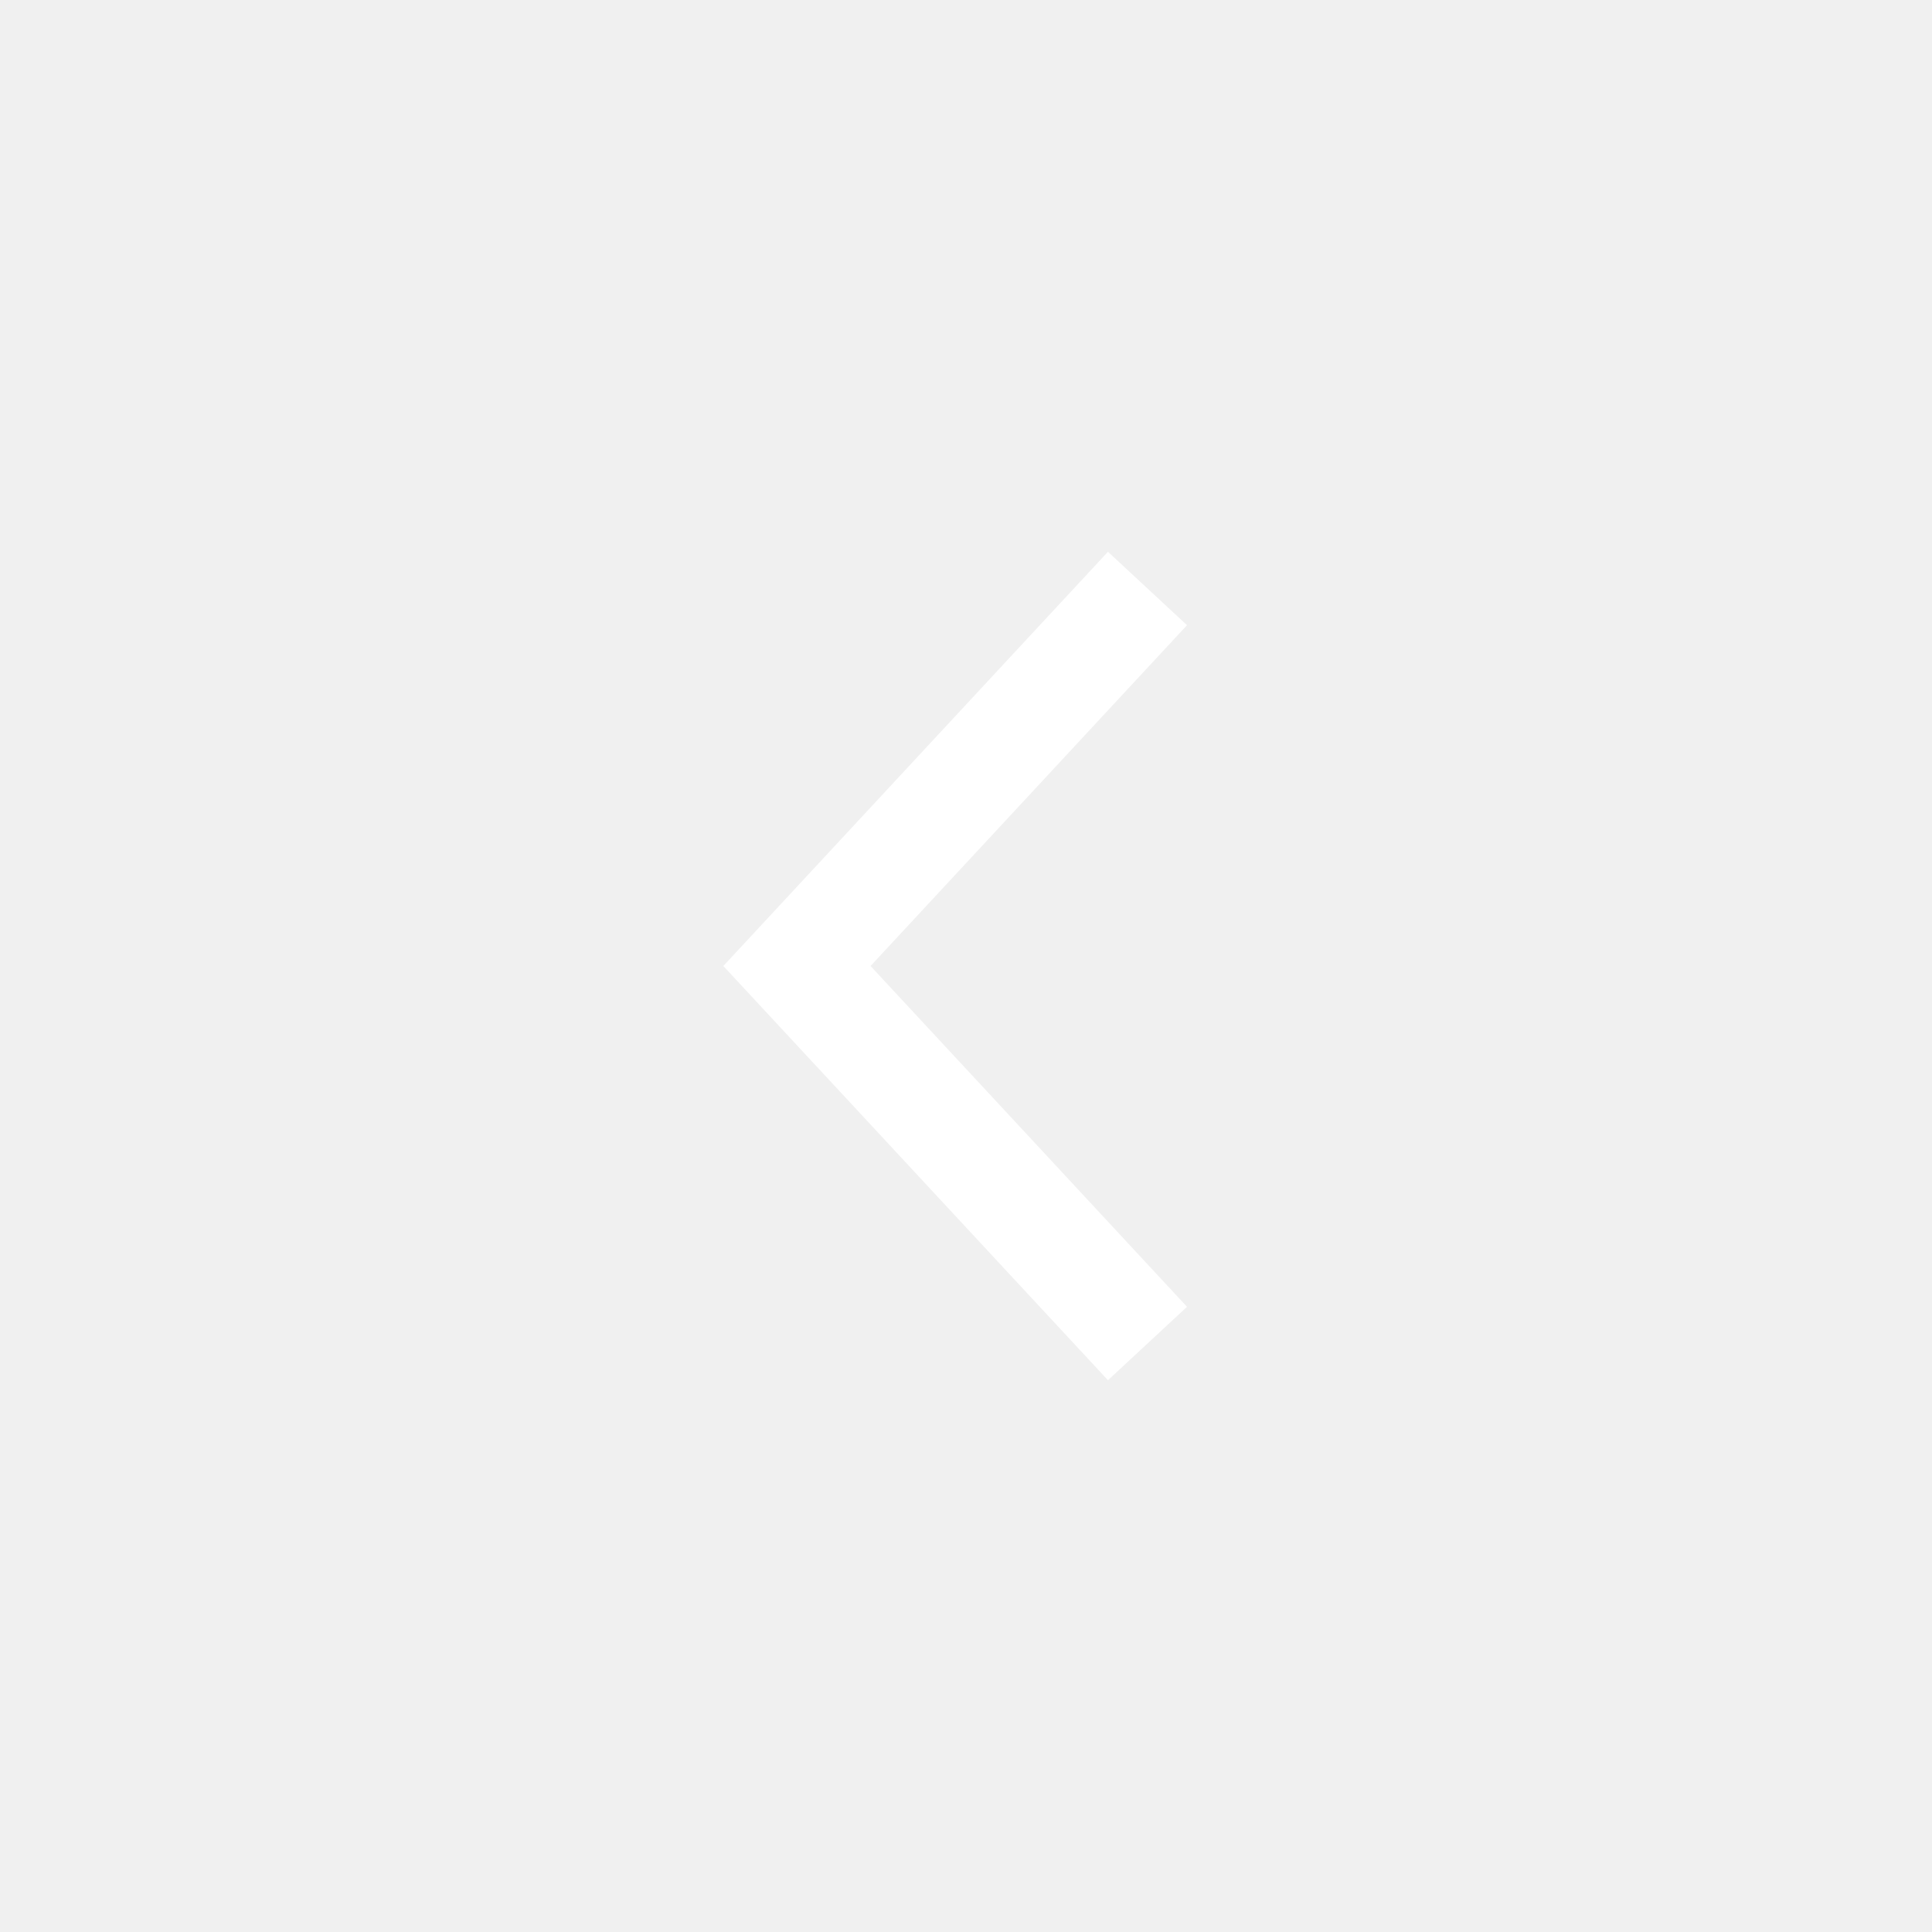
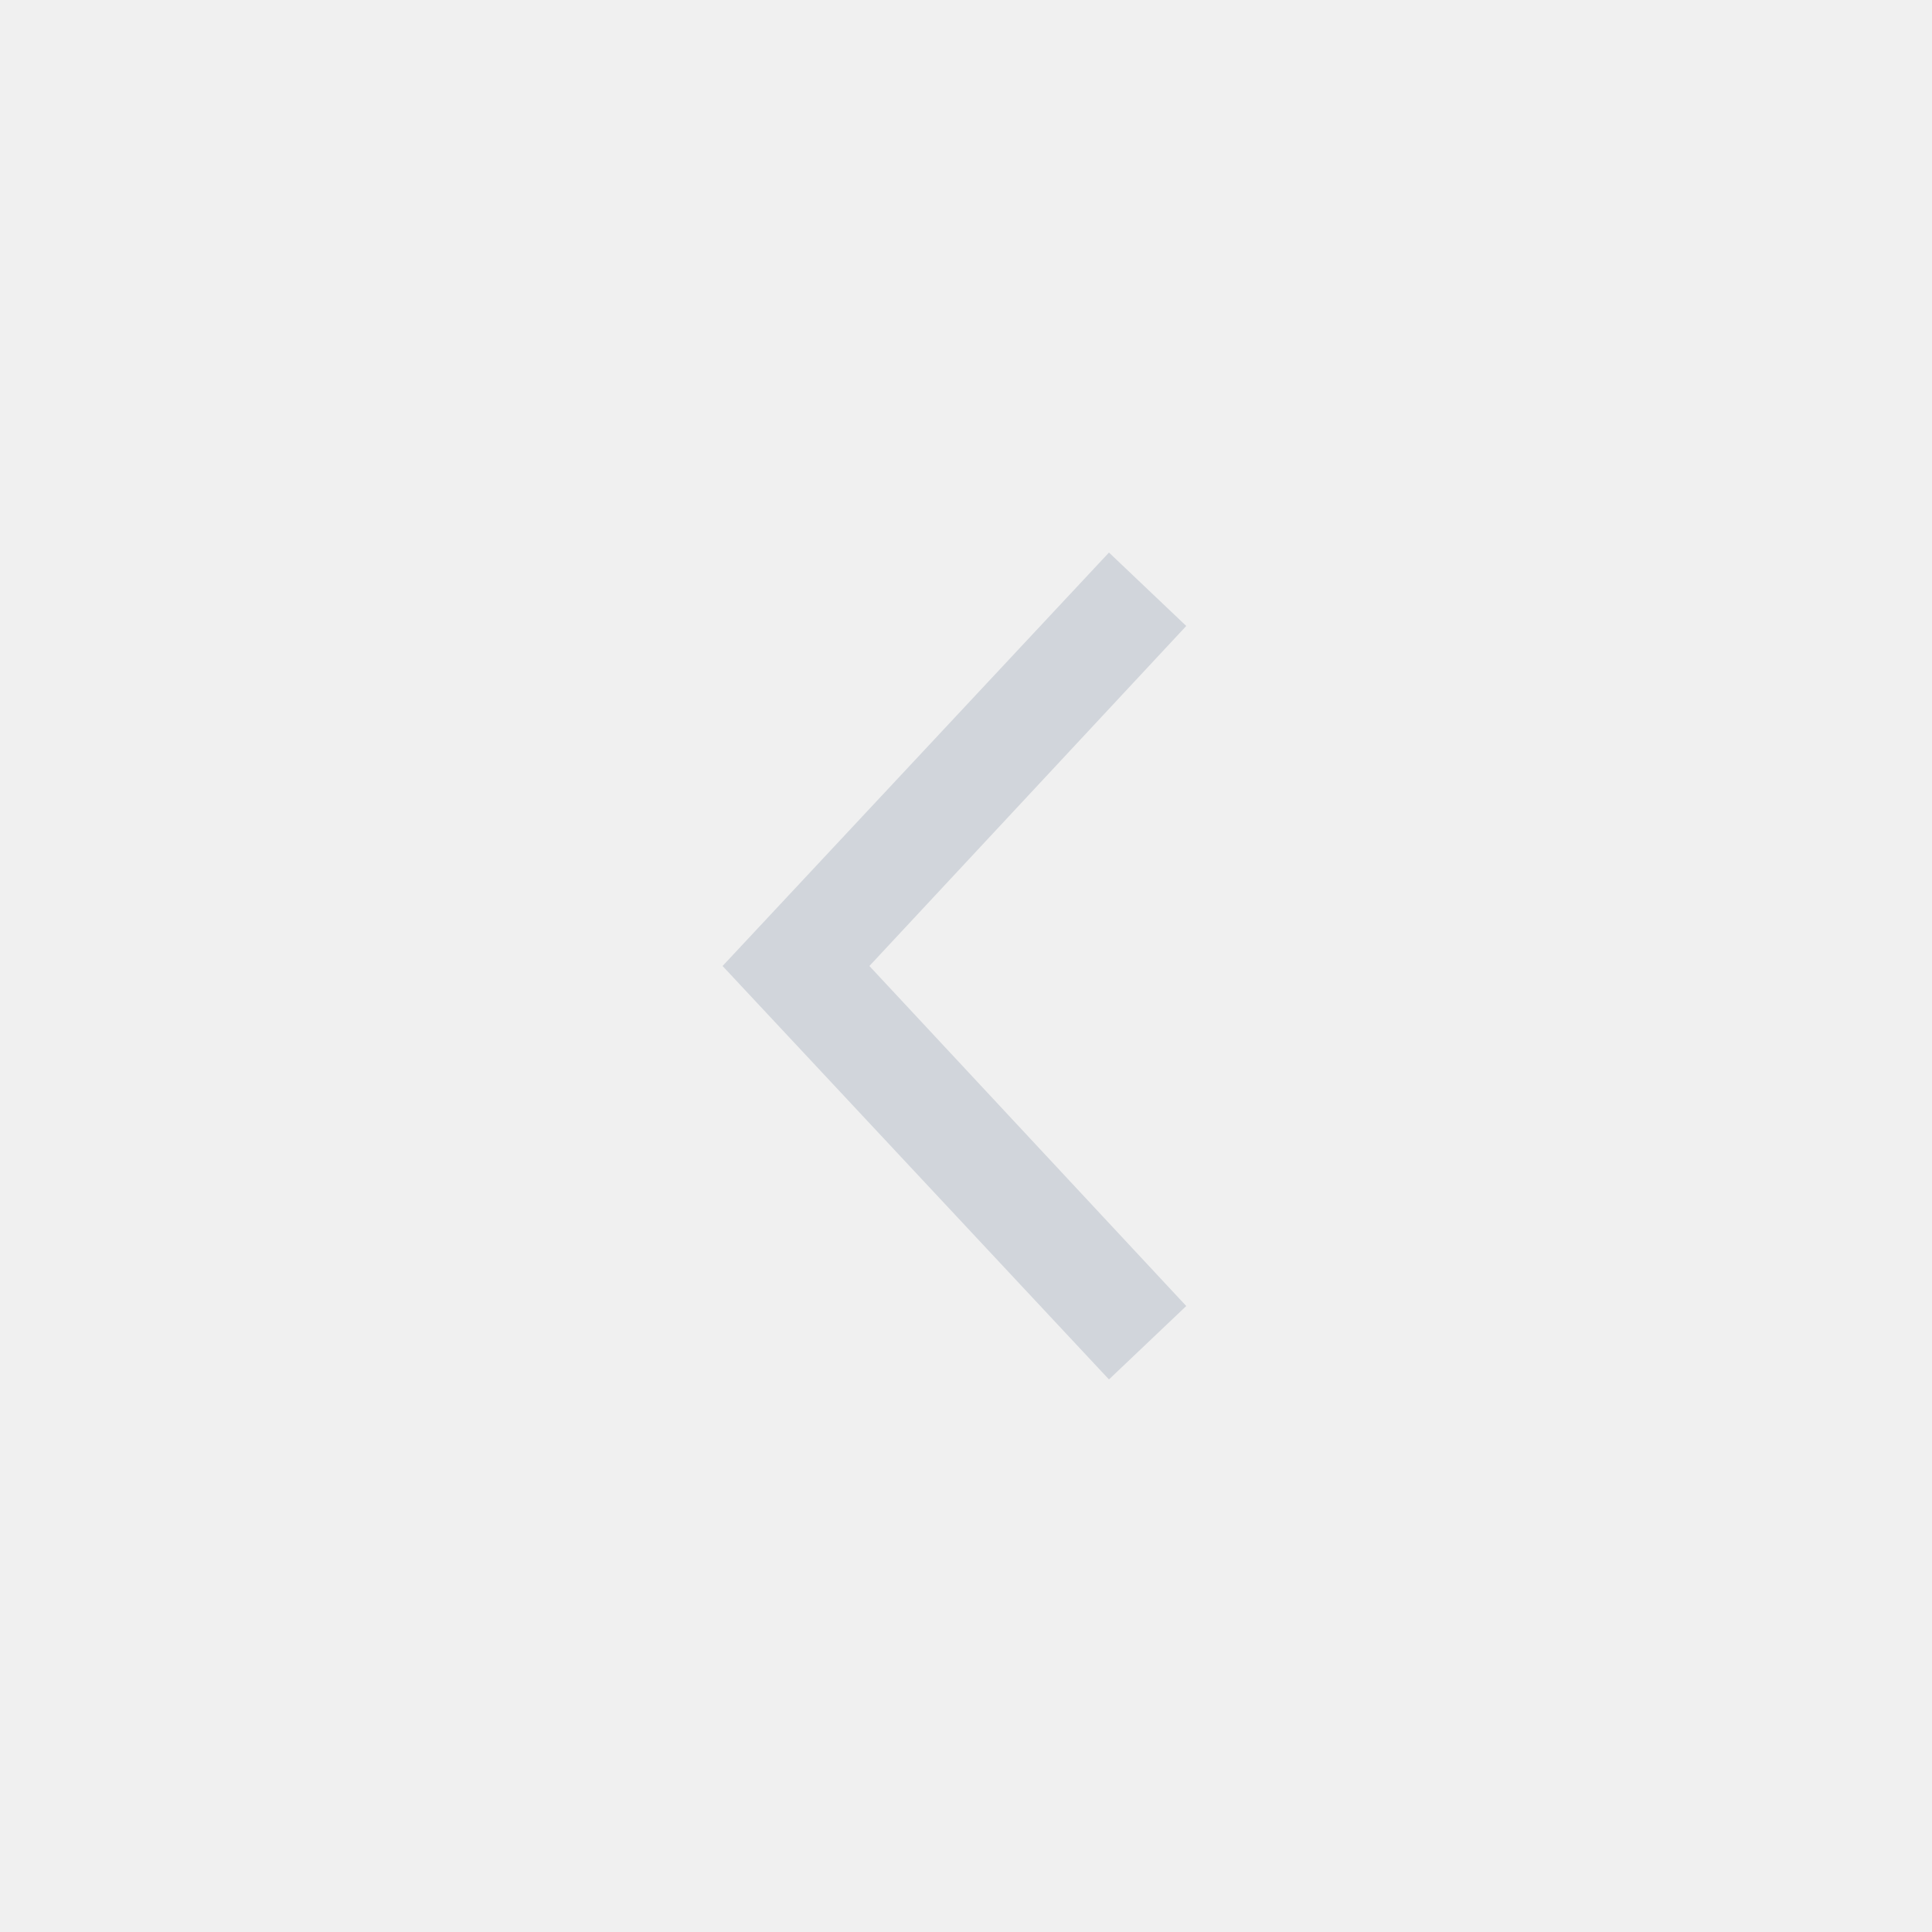
- <svg xmlns="http://www.w3.org/2000/svg" width="50px" height="50px" viewBox="0 0 50 50" version="1.1">
-   <g id="Arrow-left" stroke="none" stroke-width="1" fill="none" fill-rule="evenodd">
-     <polygon id="Path_18879" fill="#FFFFFF" transform="translate(24.72, 25) rotate(90) translate(-24.72, -25) " points="24.72 31 14 21.046 15.9 19 24.72 27.19 33.54 19 35.44 21.046" />
+ <svg xmlns="http://www.w3.org/2000/svg" version="1.1" id="Layer_1" x="0px" y="0px" viewBox="0 0 50 50" style="enable-background:new 0 0 50 50;" xml:space="preserve">
+   <style type="text/css">
+ 	.st0{fill-rule:evenodd;clip-rule:evenodd;fill:#D1D5DB;}
+ </style>
+   <g id="Arrow-left">
+     <polygon id="Path_18879" class="st0" points="18.7,25 28.7,14.3 30.7,16.2 22.5,25 30.7,33.8 28.7,35.7  " />
  </g>
</svg>
